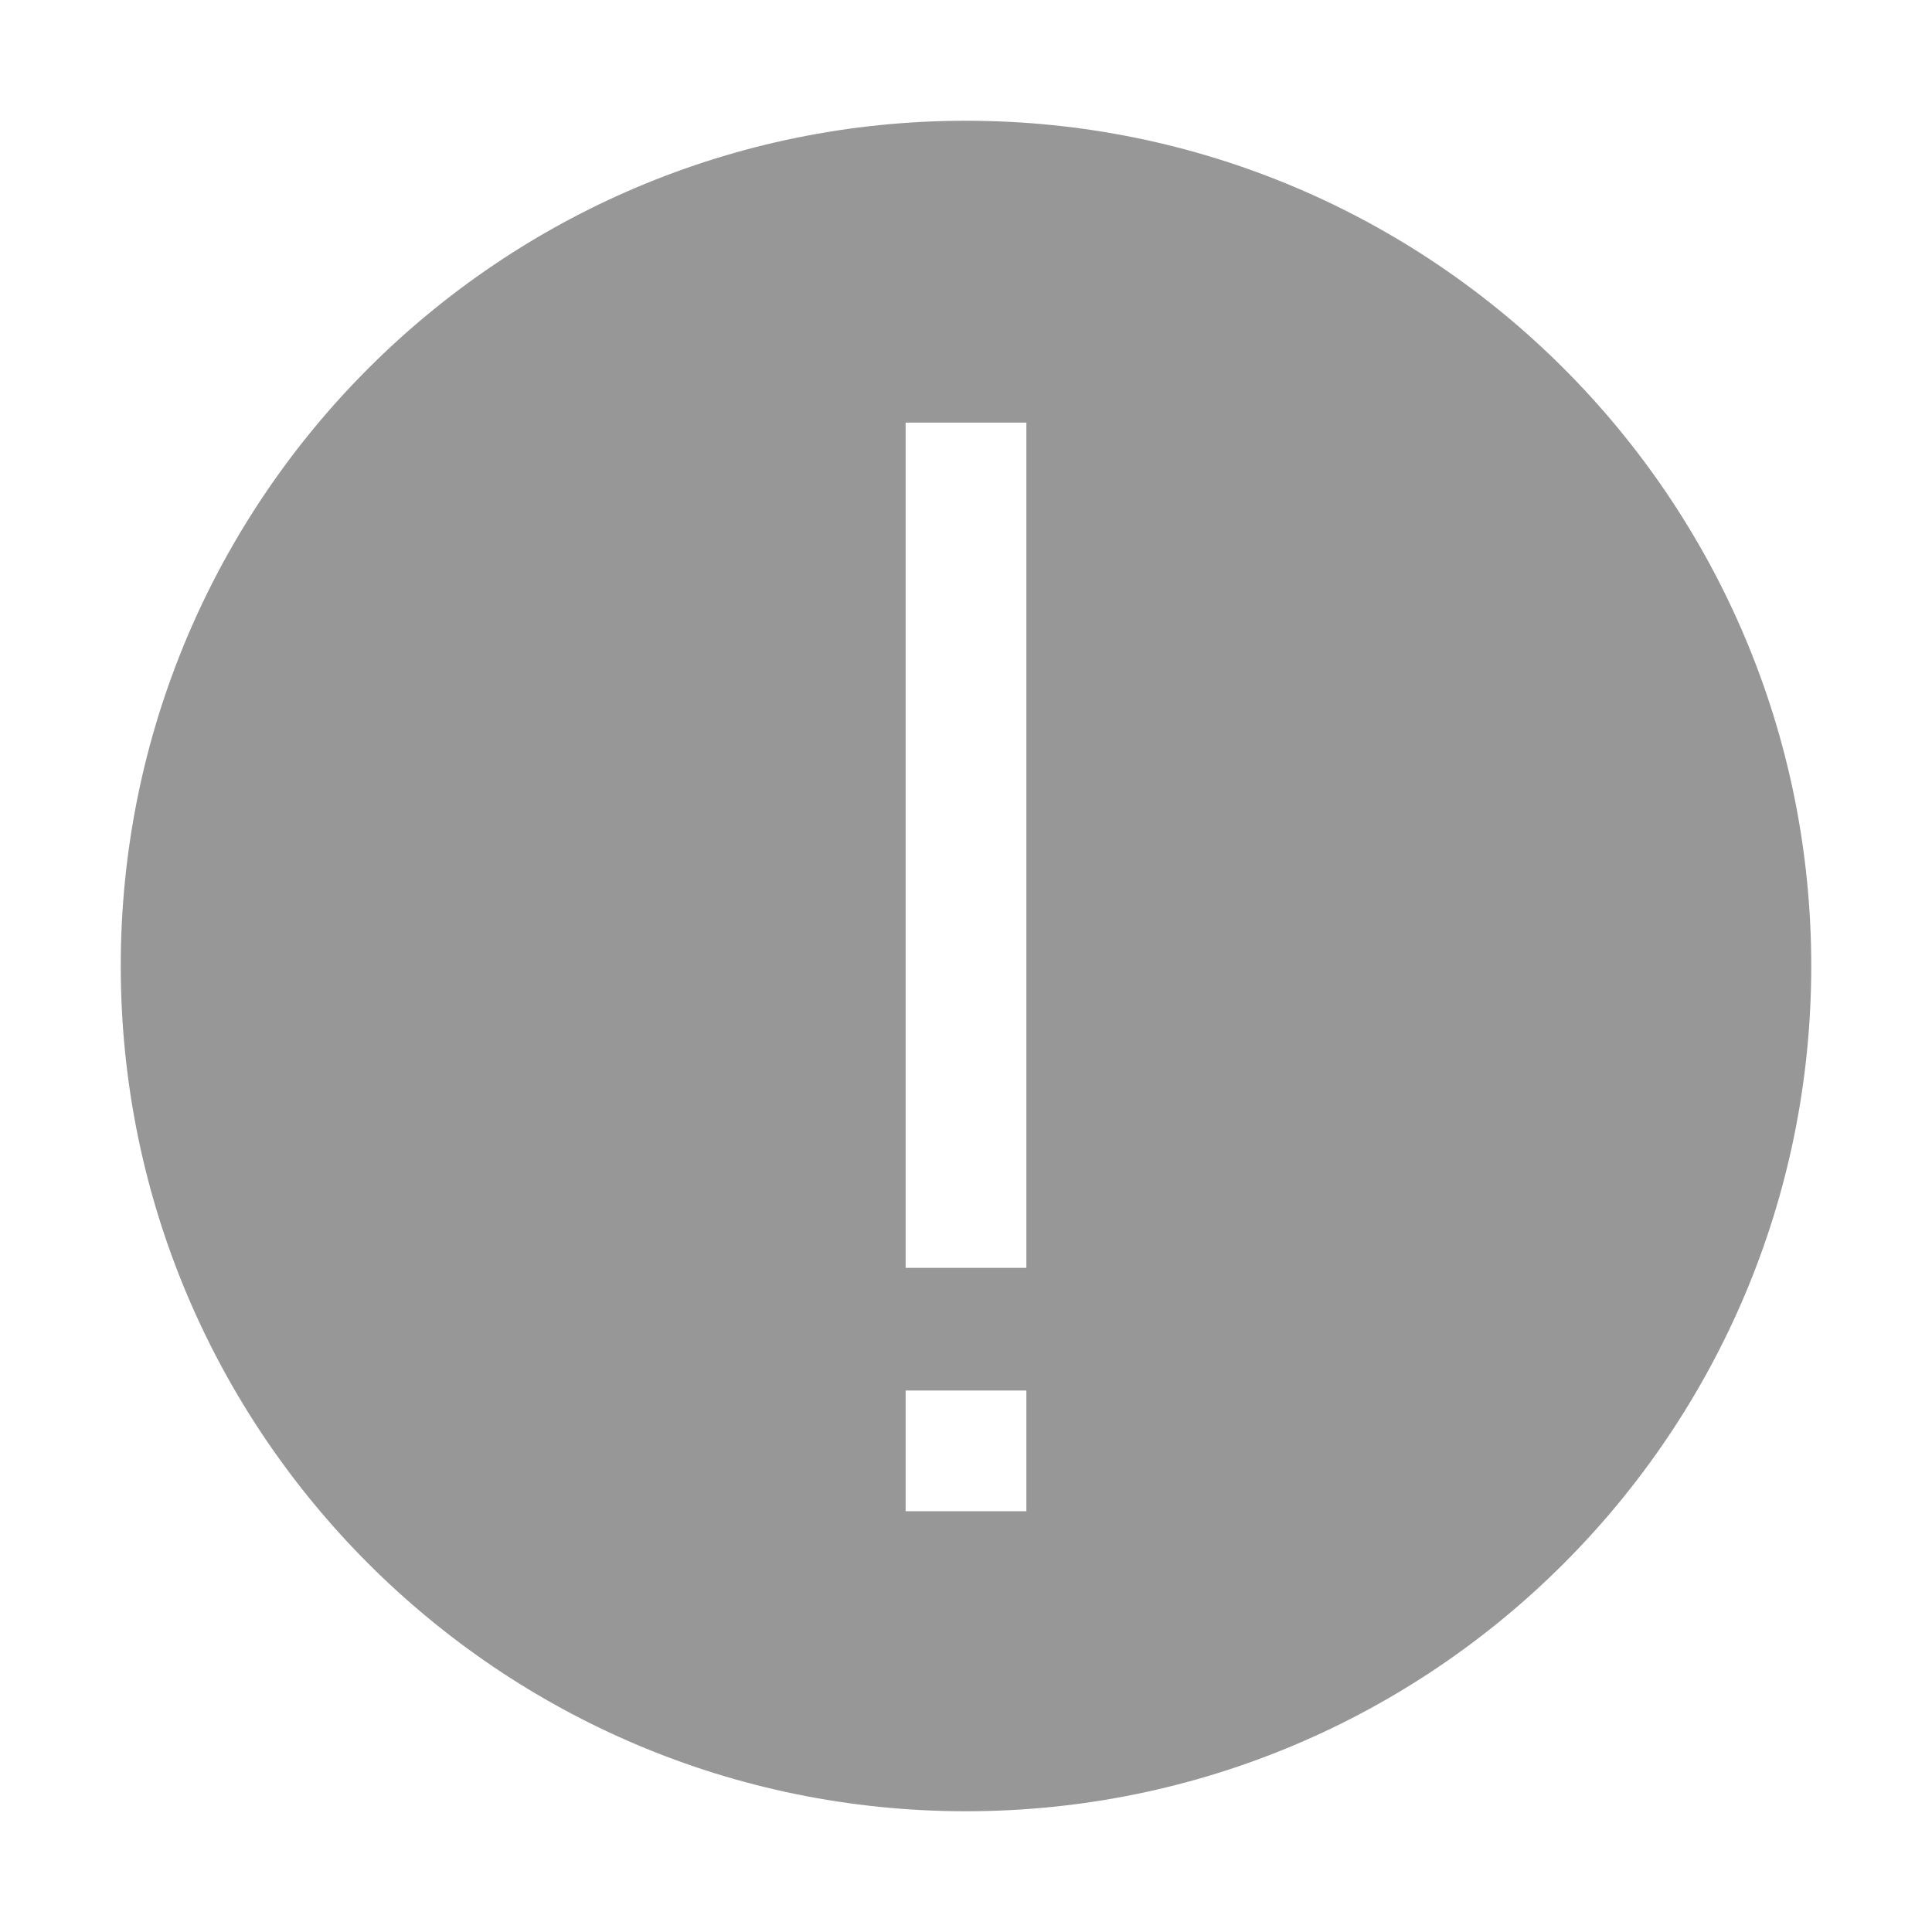
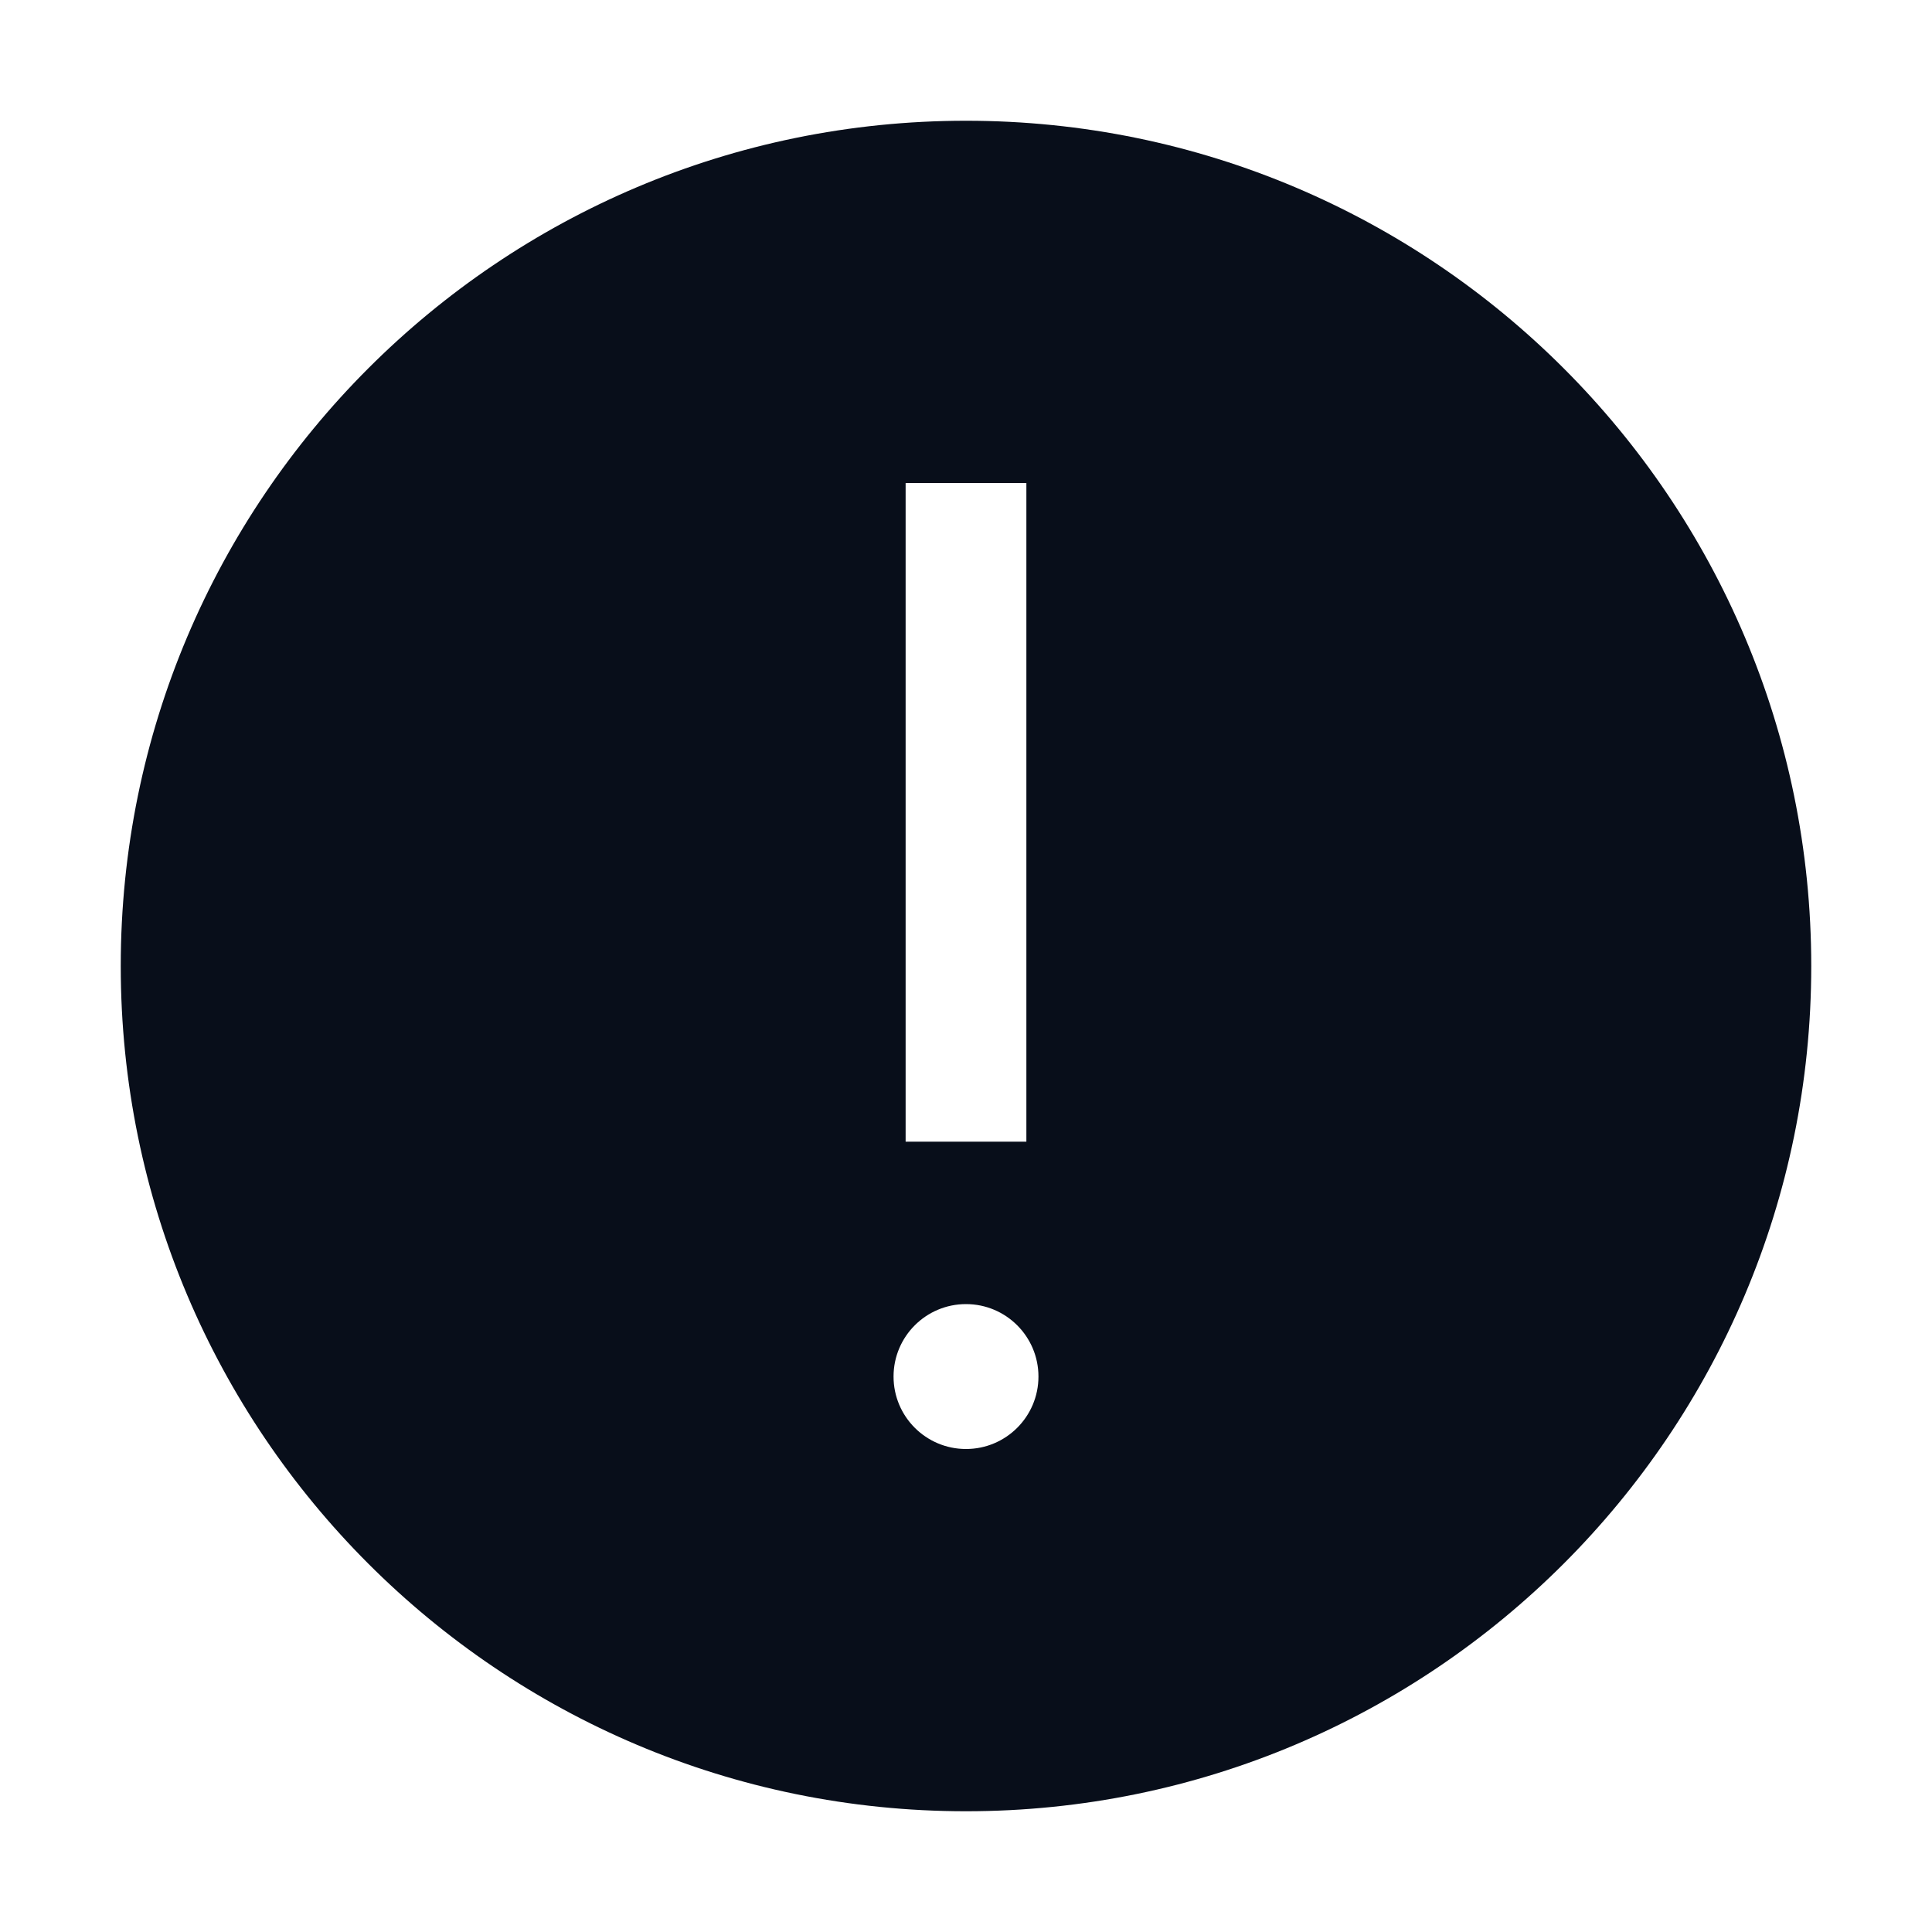
- <svg xmlns="http://www.w3.org/2000/svg" width="1024px" height="1024px" viewBox="0 0 1024 1024" version="1.1">
-   <g id="警告提示/警告" stroke="none" stroke-width="1" fill="none" fill-rule="evenodd">
-     <path d="M512,64 C759.371,64 960,264.629 960,512 C960,759.371 759.371,960 512,960 C264.629,960 64,759.371 64,512 C64,264.629 264.629,64 512,64 Z M544,737 L480,737 L480,801 L544,801 L544,737 Z M544,224 L480,224 L480,672 L544,672 L544,224 Z" id="形状结合" fill="#979797" />
-   </g>
+ <svg xmlns="http://www.w3.org/2000/svg" viewBox="0 0 1024 1024" width="30" fill="currentColor">
+   <path d="M512 64A448 448 0 1 1 512 960 448 448 0 0 1 512 64z m0 627.2A38.4 38.4 0 1 0 512 768a38.4 38.4 0 0 0 0-76.8zM544 256h-64v349.12h64V256z" fill="#080E1A" />
</svg>
